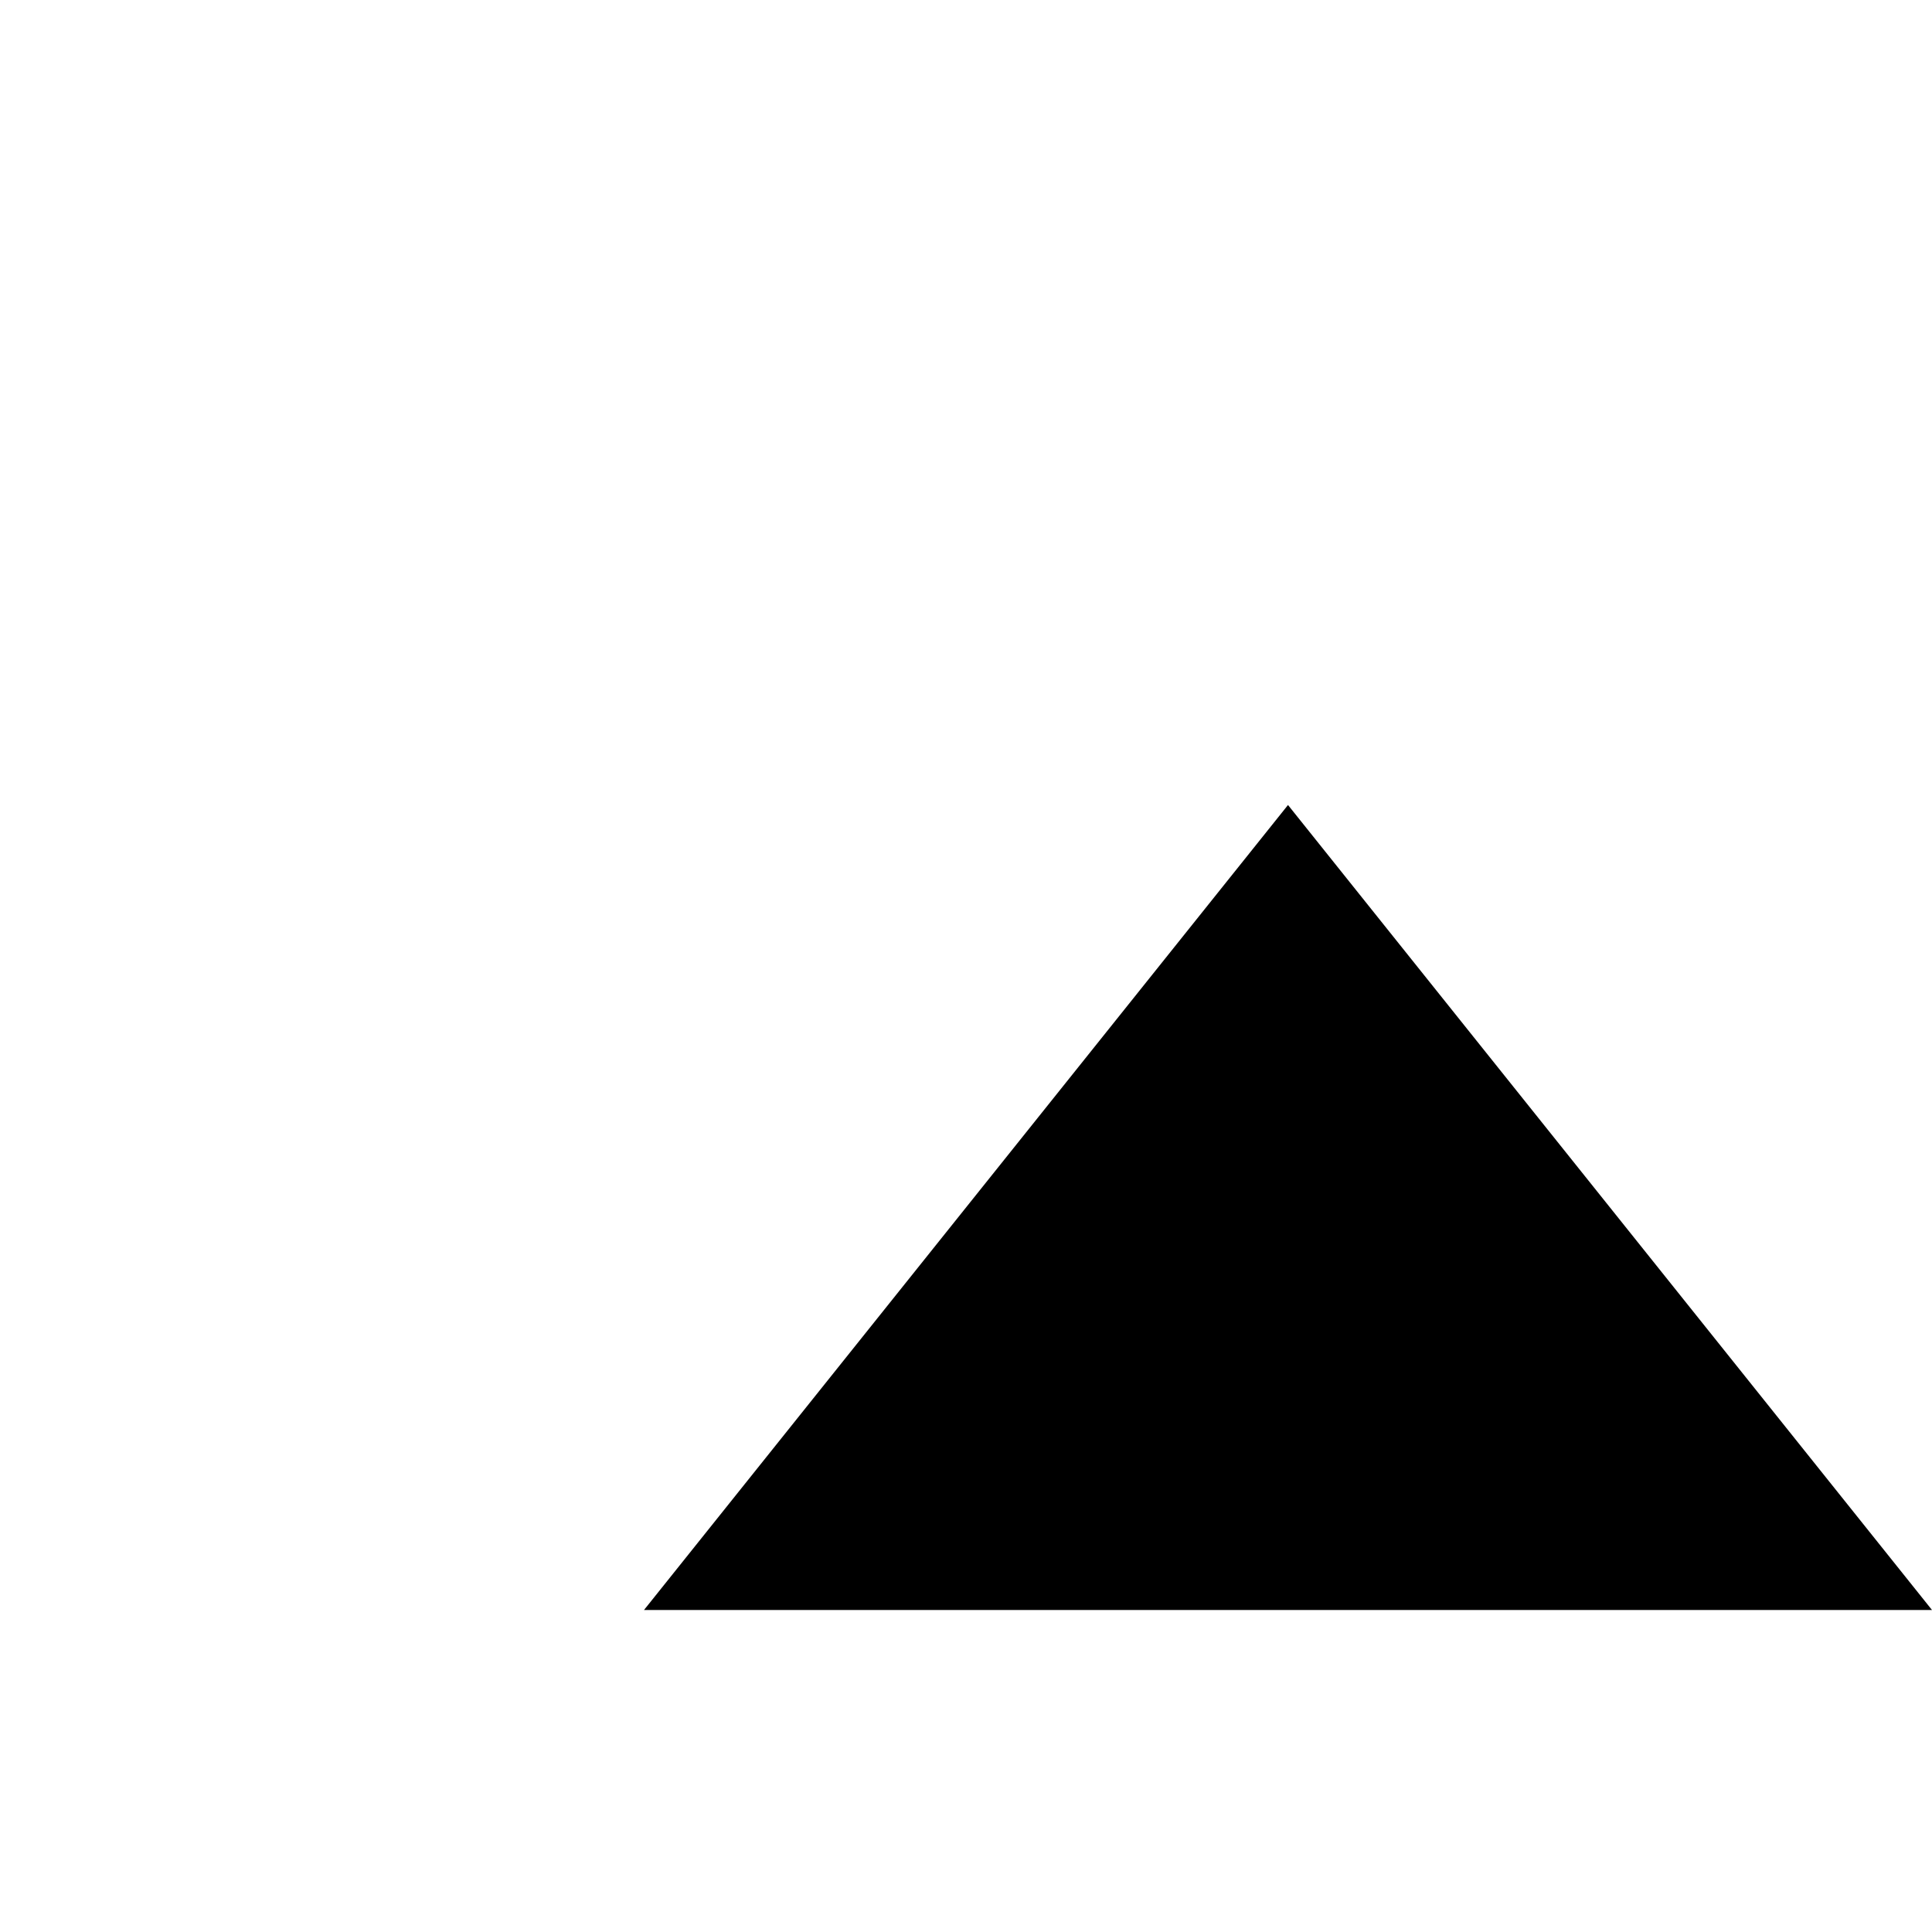
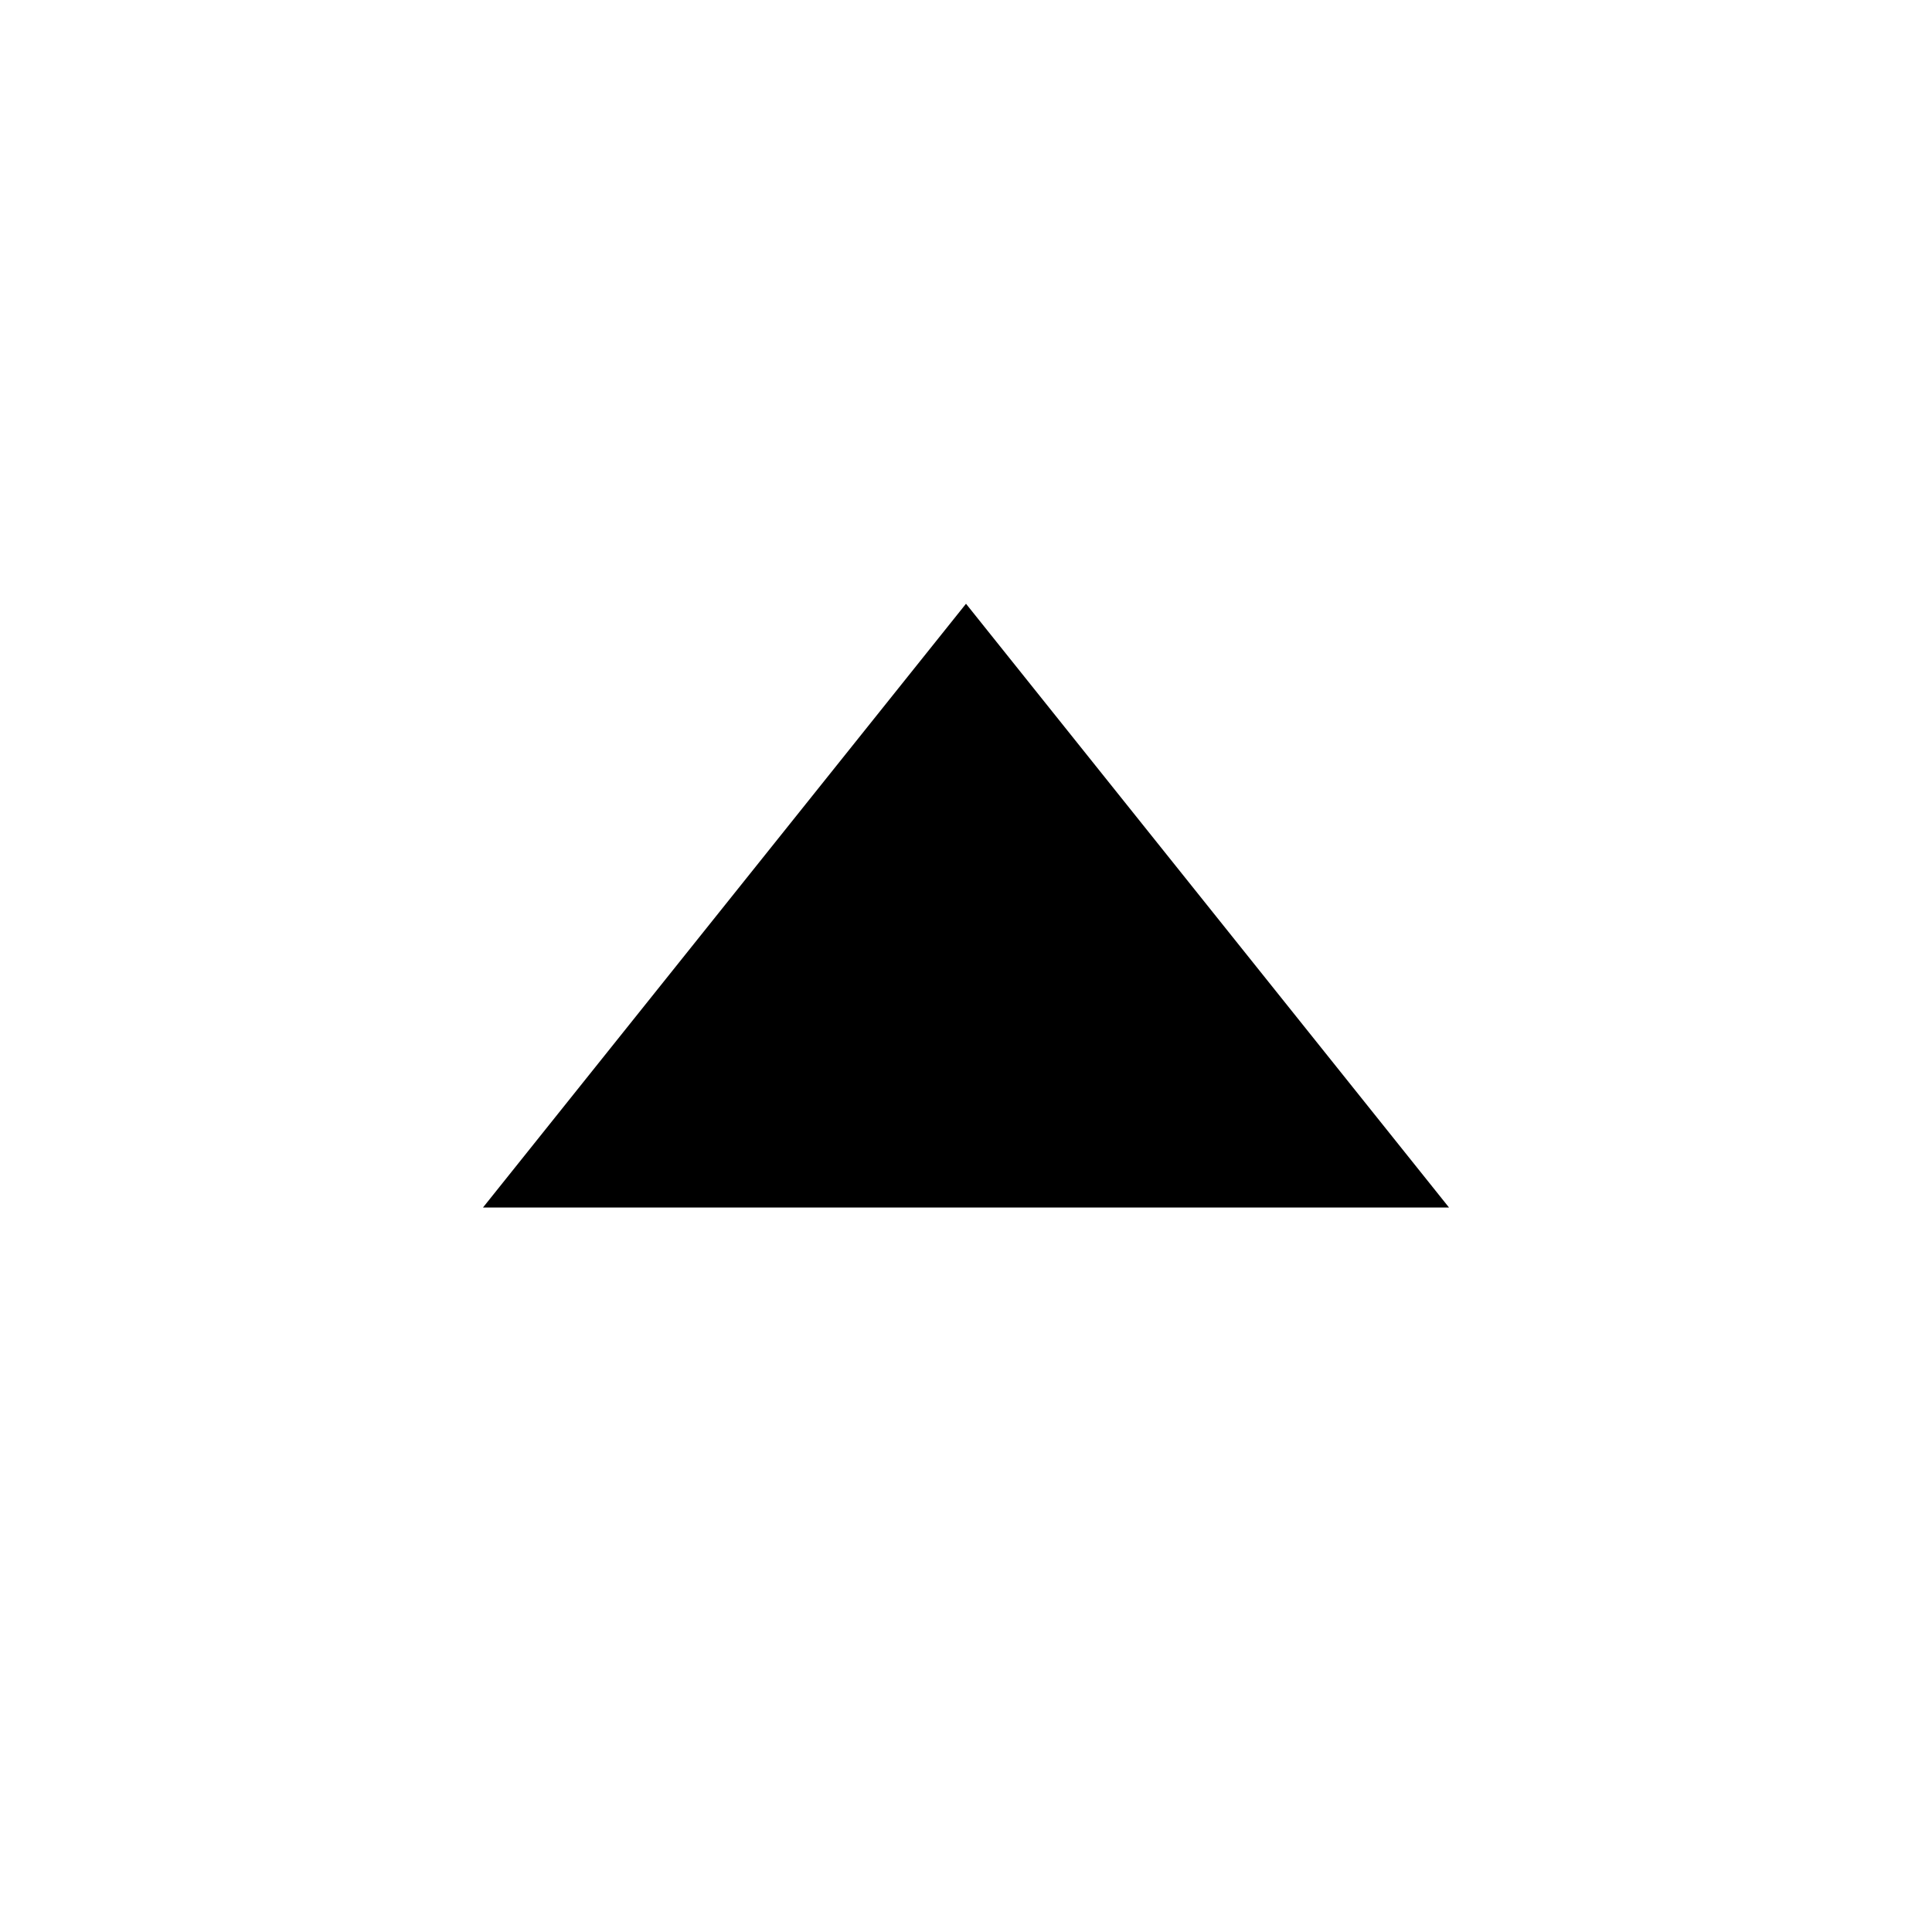
- <svg xmlns="http://www.w3.org/2000/svg" version="1.1" id="icon" x="0px" y="0px" width="16px" height="16px" viewBox="0 0 24 24" style="enable-background:new 0 0 24 24;" xml:space="preserve">
+ <svg xmlns="http://www.w3.org/2000/svg" version="1.1" id="icon" x="0px" y="0px" width="100%" height="100%" viewBox="0 0 32 32" style="enable-background:new 0 0 24 24;" xml:space="preserve">
  <style type="text/css">
	.st0{fill:none;}
</style>
  <polygon points="8,20 16,10 24,20 " />
  <rect class="st0" width="32" height="32" />
</svg>
